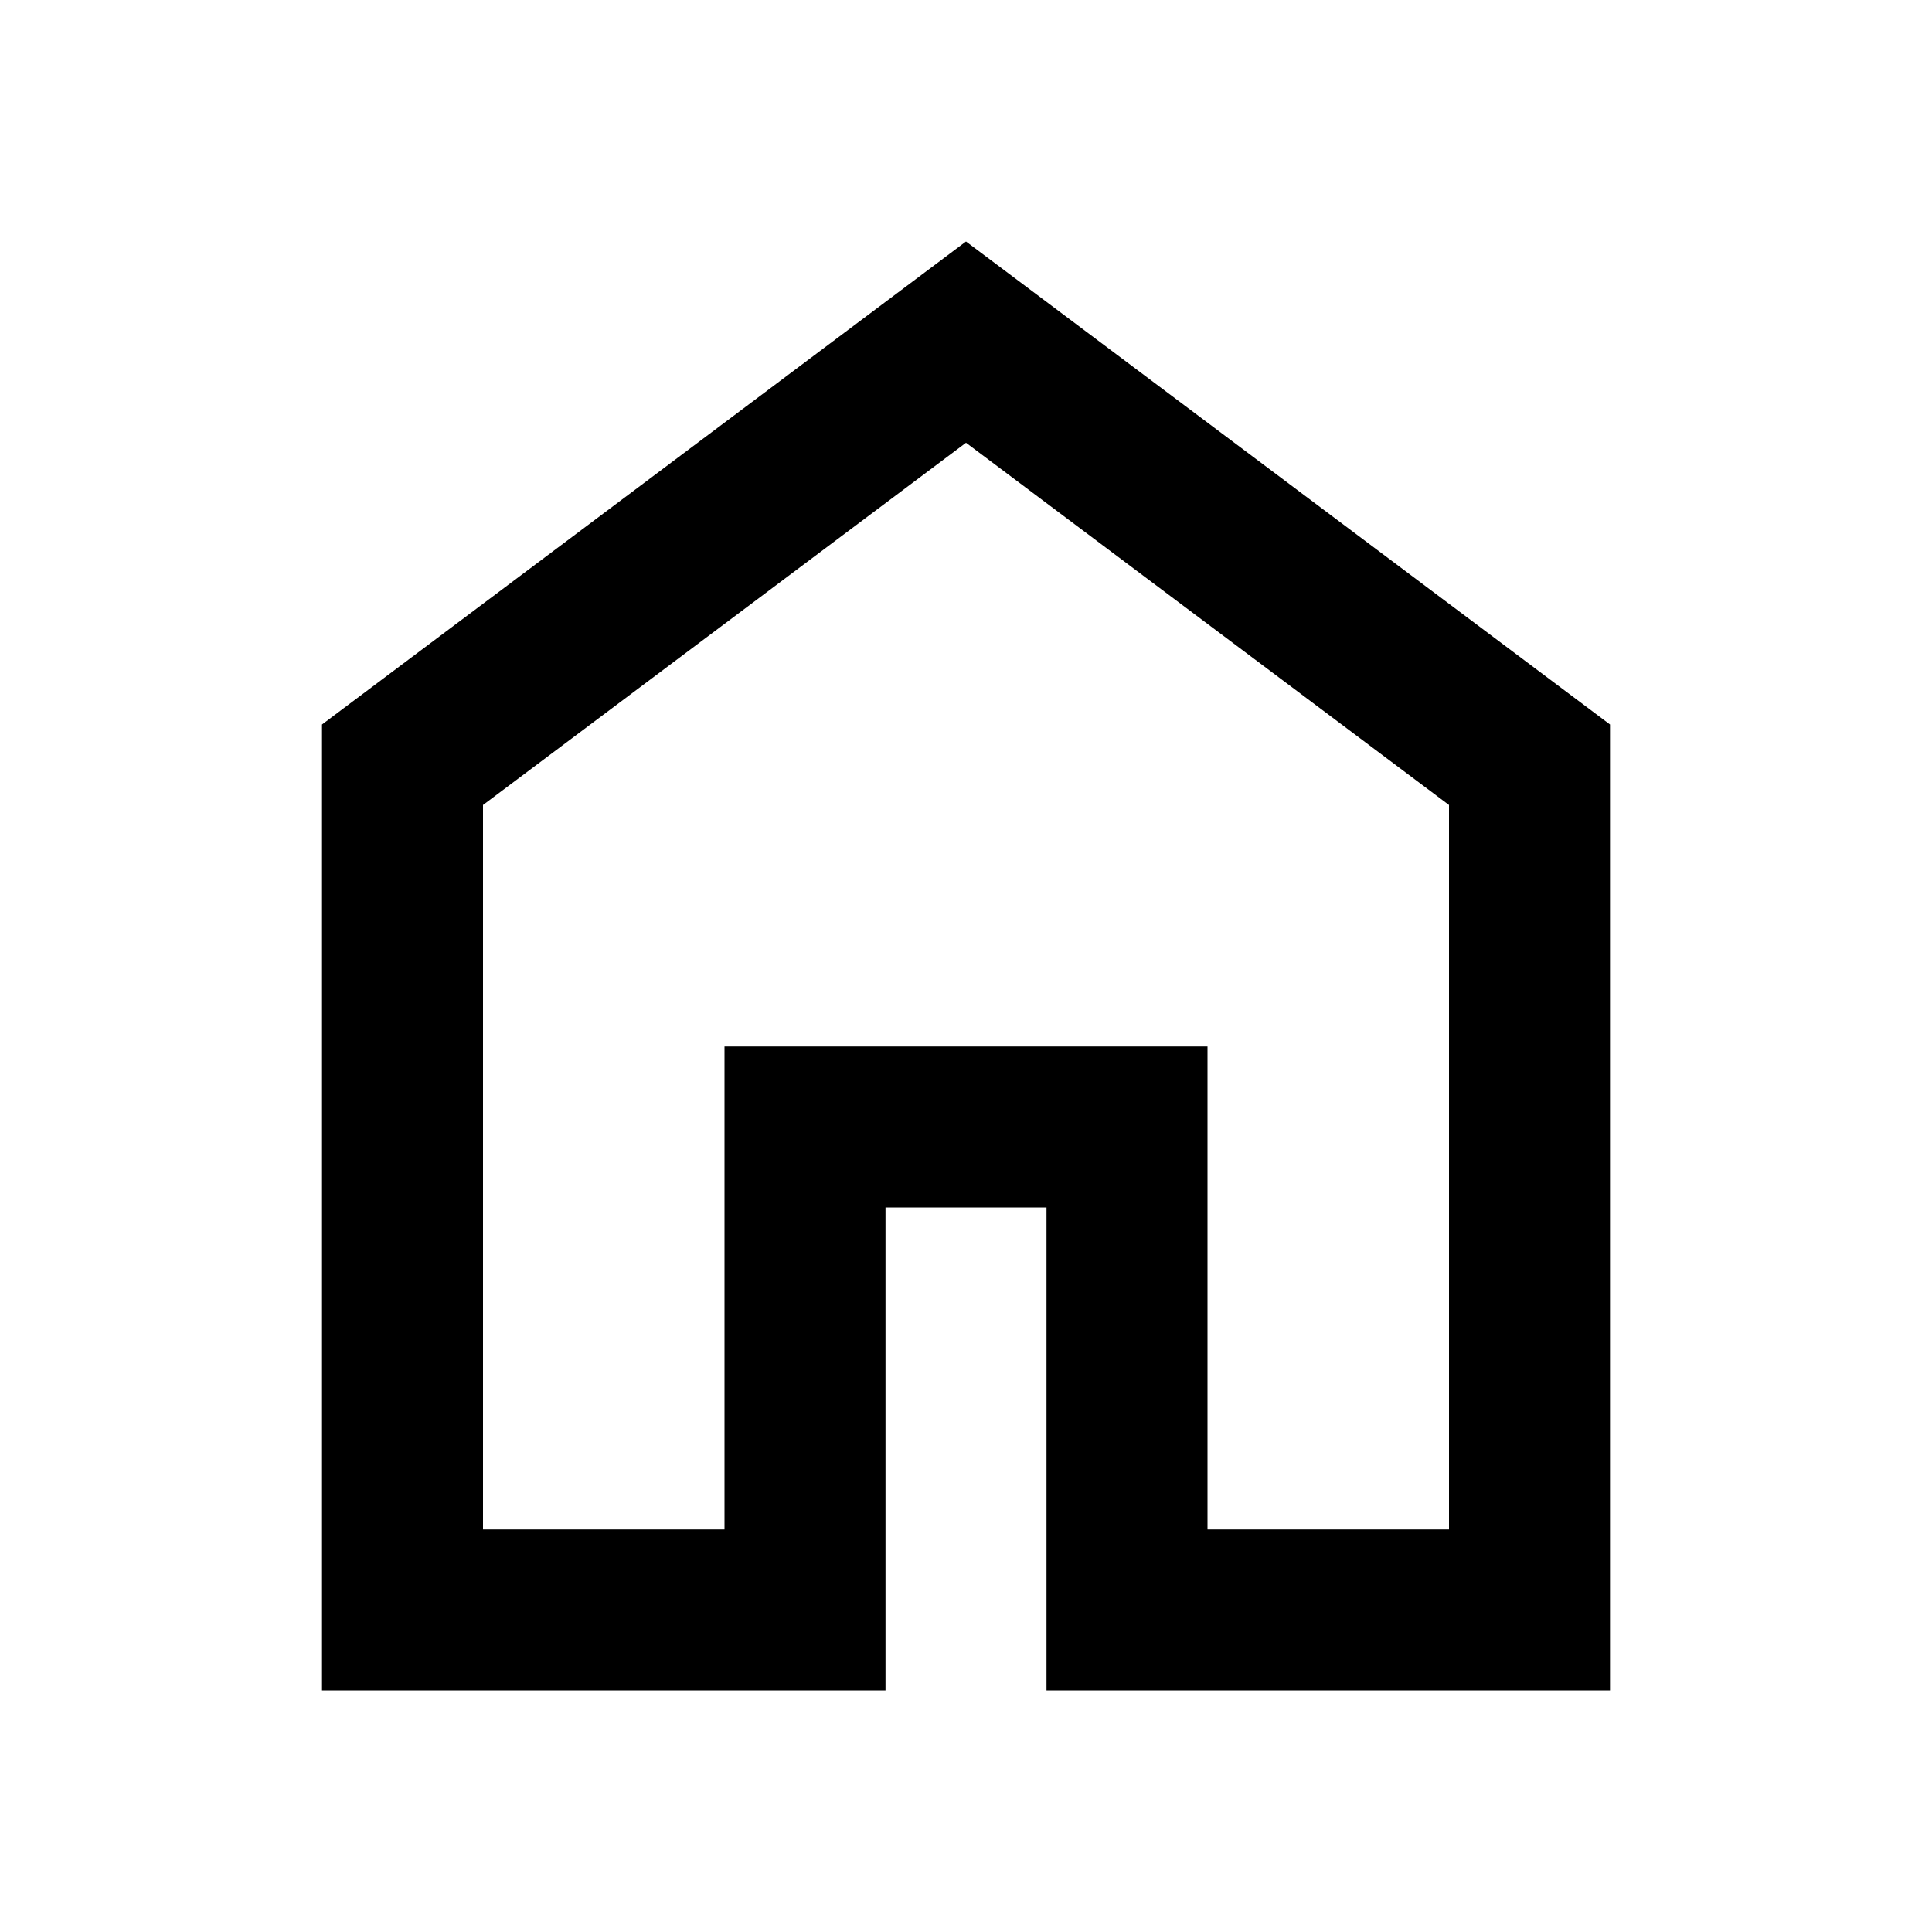
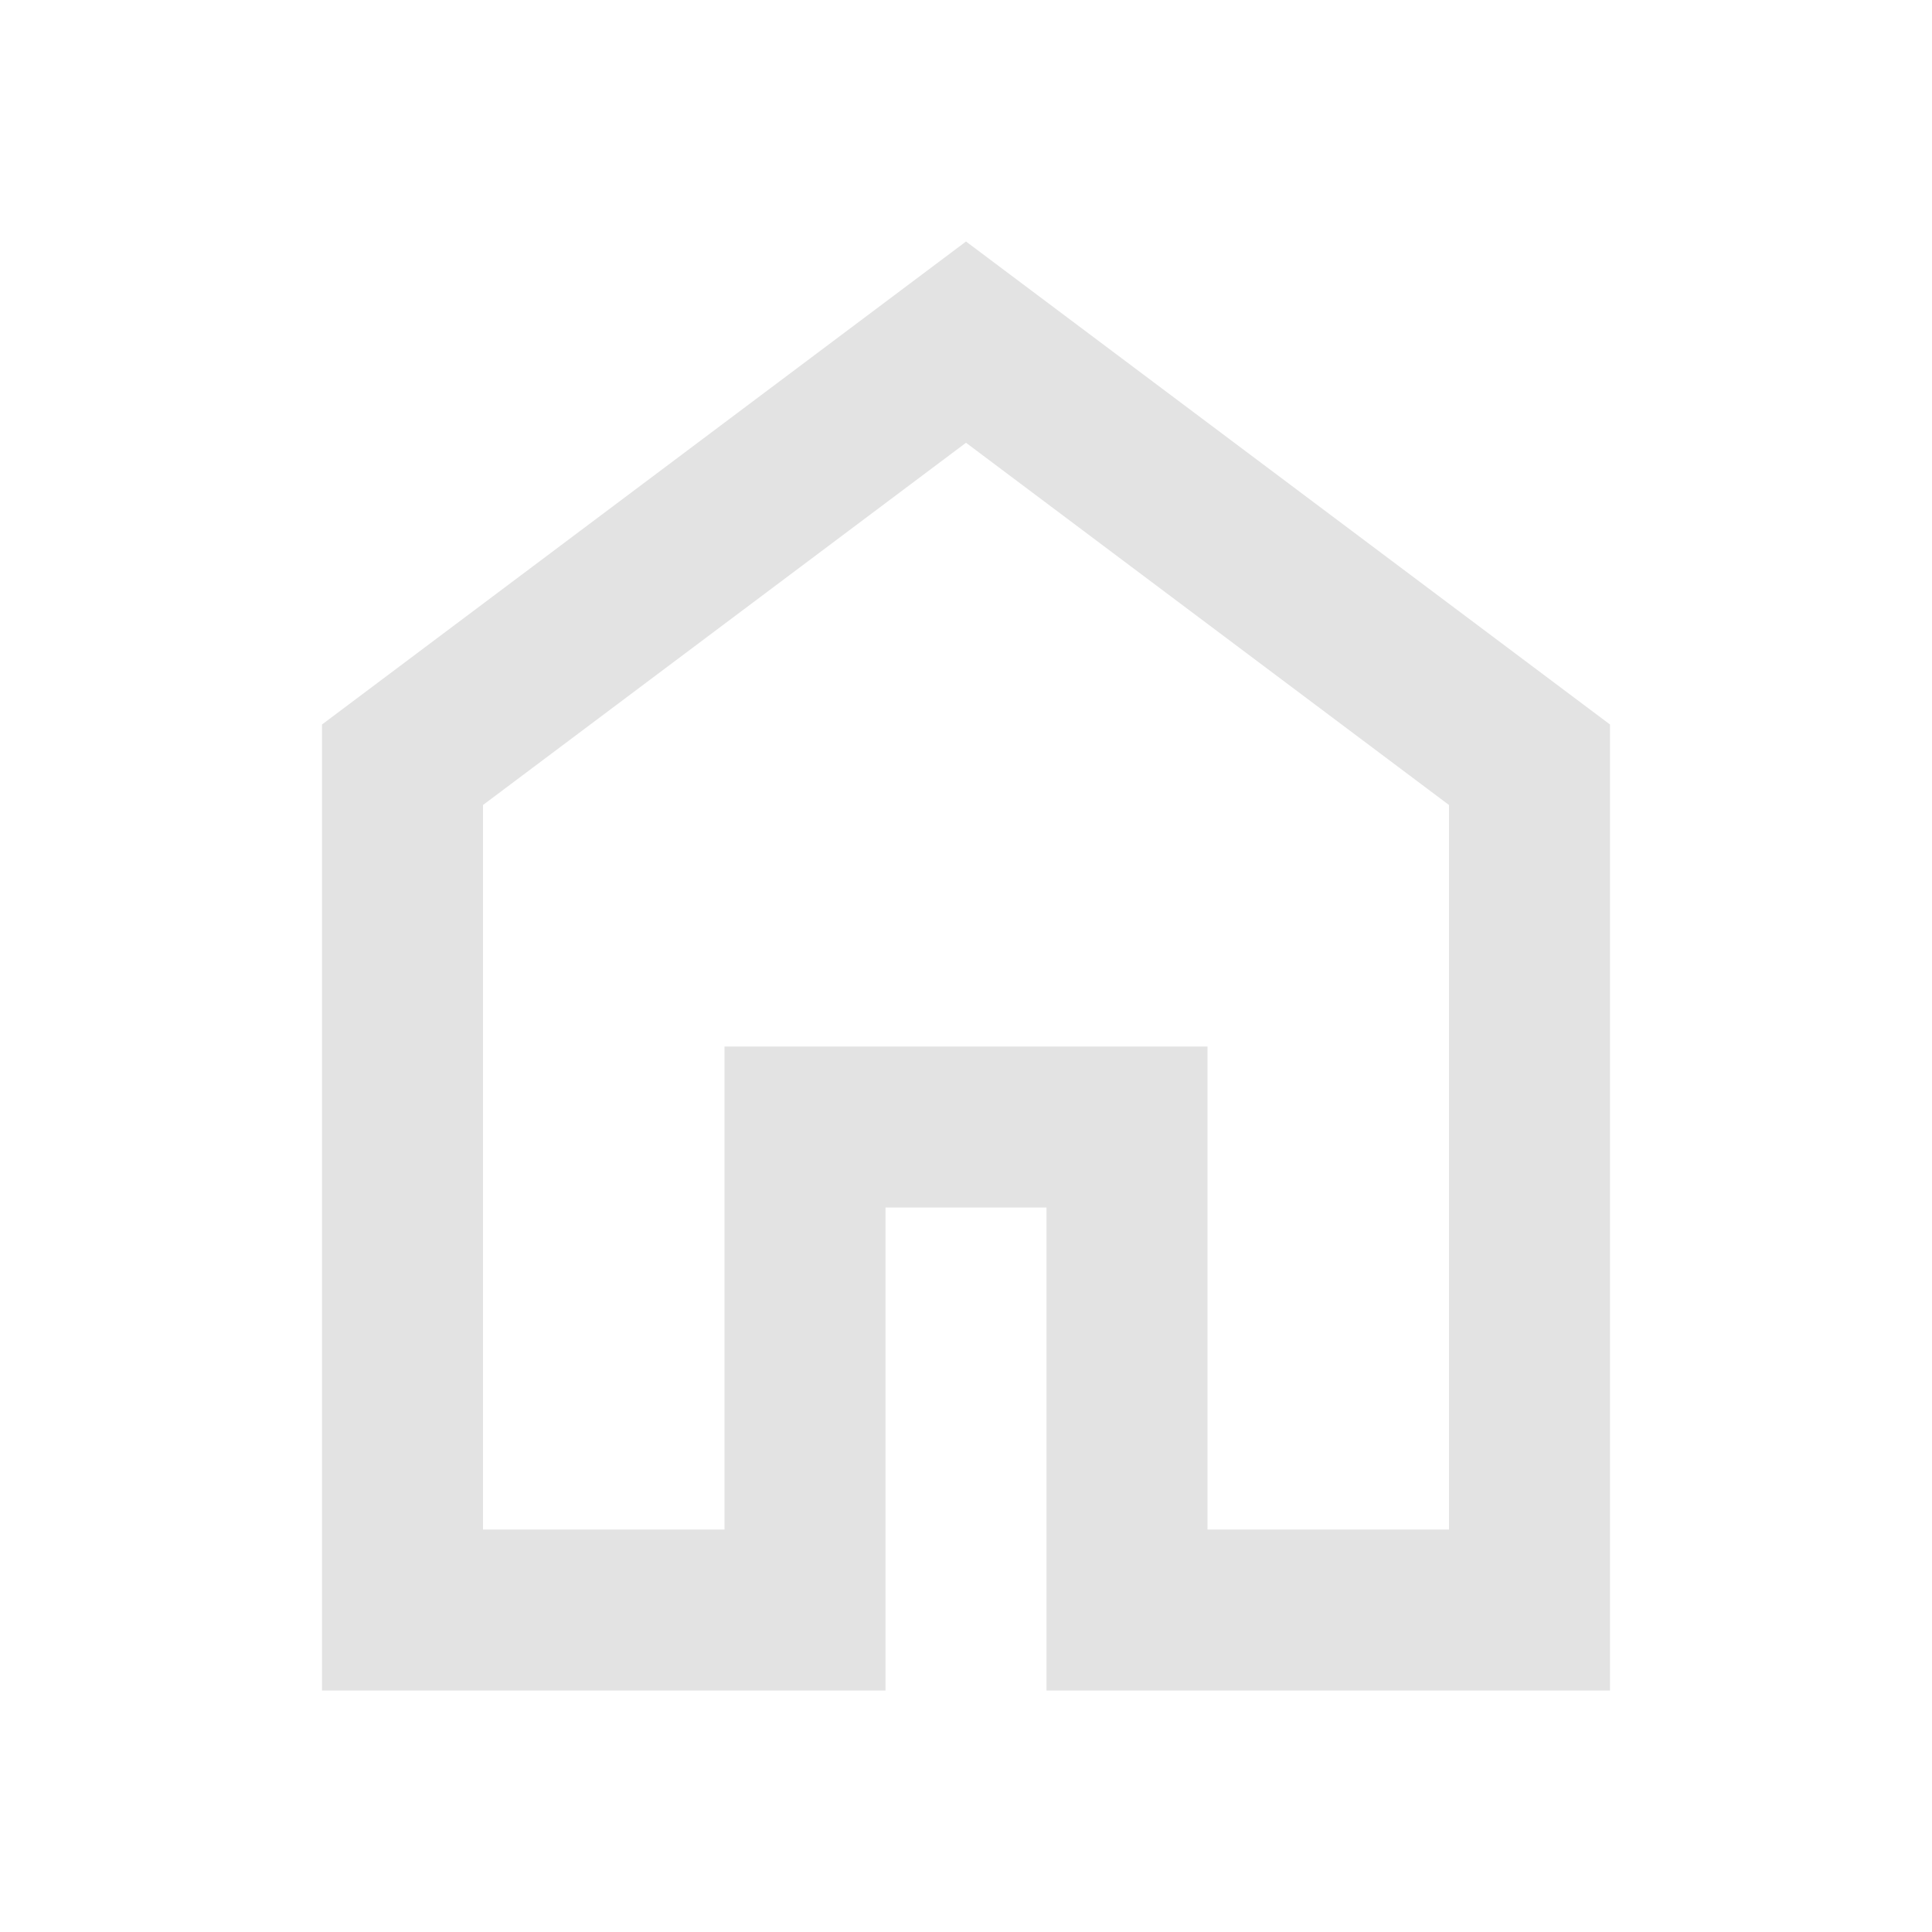
- <svg xmlns="http://www.w3.org/2000/svg" height="24px" viewBox="0 -960 960 960" width="24px" fill="#000000">
+ <svg xmlns="http://www.w3.org/2000/svg" height="24px" viewBox="0 -960 960 960" width="24px" fill="hsl(0, 0%, 89%)">
  <path d="M240-200h120v-240h240v240h120v-360L480-740 240-560v360Zm-80 80v-480l320-240 320 240v480H520v-240h-80v240H160Zm320-350Z" />
</svg>
